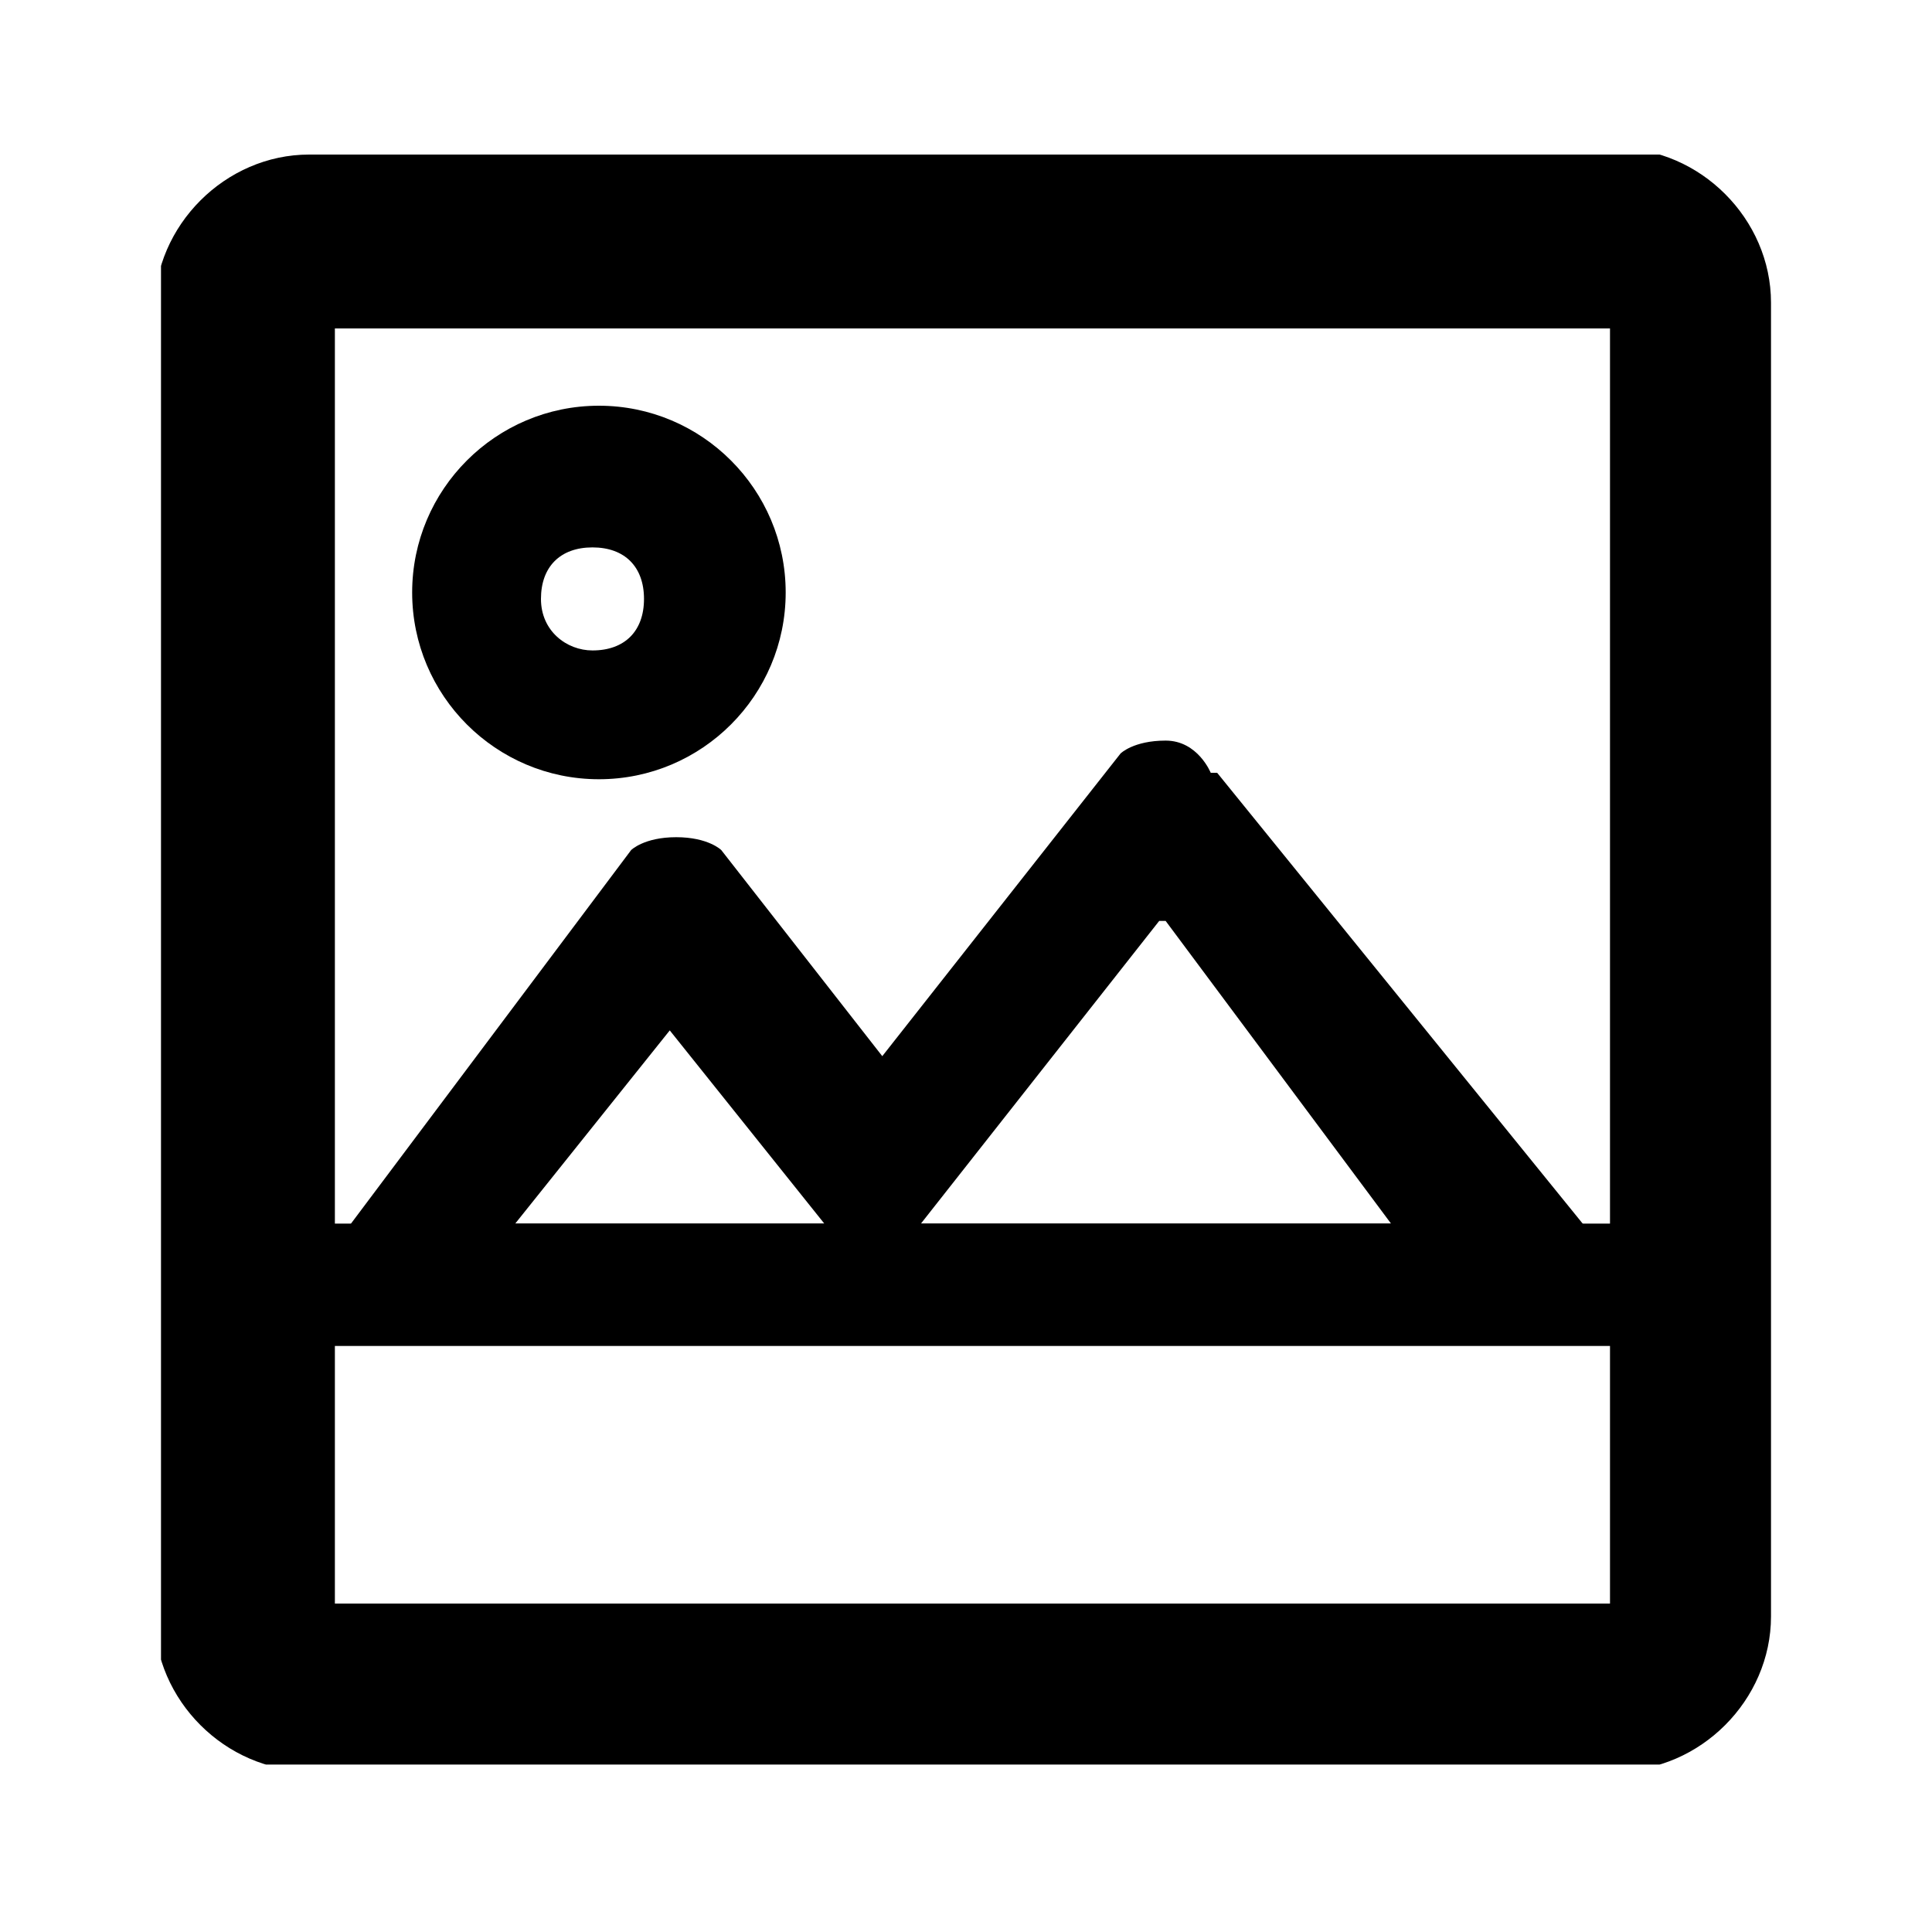
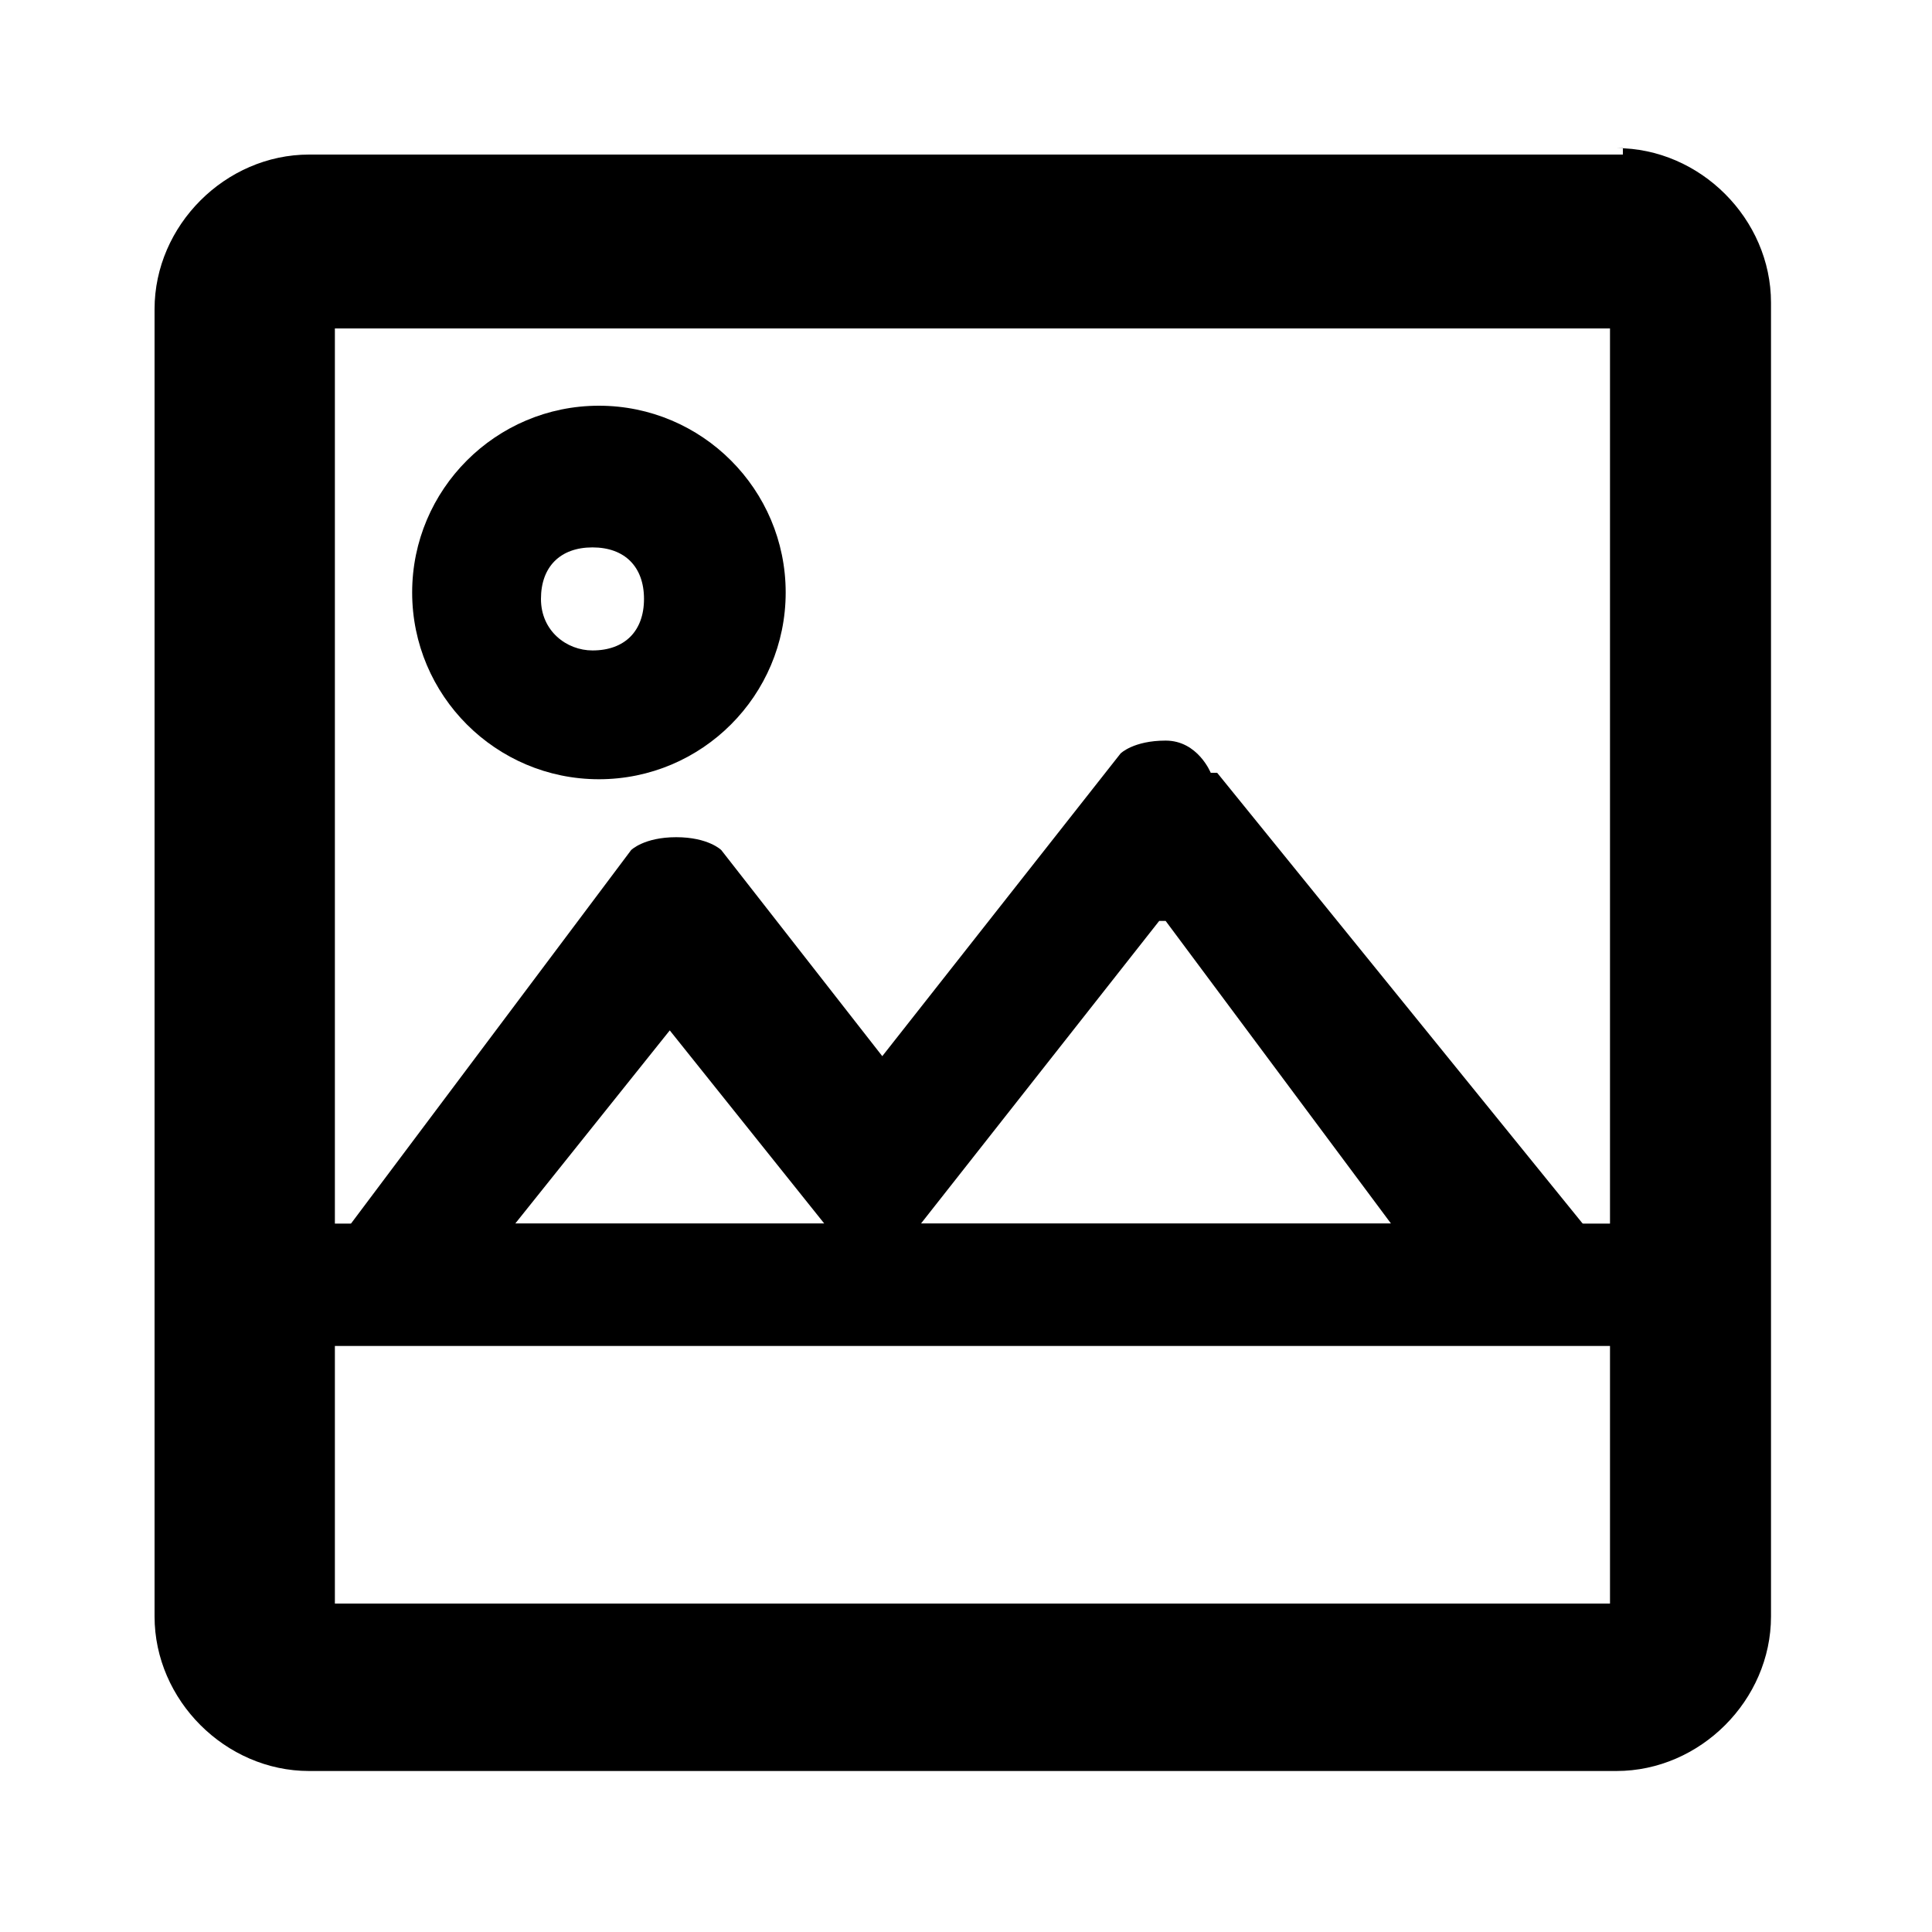
<svg xmlns="http://www.w3.org/2000/svg" id="Layer_2" version="1.1" viewBox="0 0 30 30">
-   <defs>
-     <clipPath id="clippath">
-       <rect x="2.5" y="2.4" width="25" height="25" fill="none" />
-     </clipPath>
-   </defs>
-   <g clip-path="url(#clippath)">
-     <g>
-       <path fill="currentColor" d="M25.2,2.4H4.8c-1.3,0-2.4,1.1-2.4,2.4v20.3c0,1.3,1.1,2.4,2.4,2.4h20.3c1.3,0,2.4-1.1,2.4-2.4V4.7c0-1.3-1.1-2.4-2.4-2.4h.1ZM25,24.9H5.2v-4h19.8v4ZM25,19H5.2V5.1h19.8v13.9Z" />
-       <path fill="currentColor" d="M18.8,12s-.2-.5-.7-.5-.7.2-.7.2l-3.7,4.7-2.5-3.2s-.2-.2-.7-.2-.7.2-.7.2l-4.5,6,19.6.2-6-7.4h0ZM8,19l2.4-3,2.4,3s-4.8,0-4.8,0ZM18.1,14.3l3.5,4.7h-7.3l3.7-4.7h.1Z" />
-       <path fill="currentColor" d="M9.3,6.3c-1.6,0-2.9,1.3-2.9,2.9s1.3,2.9,2.9,2.9,2.9-1.3,2.9-2.9-1.3-2.9-2.9-2.9ZM9.2,10.1c-.4,0-.8-.3-.8-.8s.3-.8.8-.8.8.3.8.8-.3.8-.8.8Z" />
-     </g>
+   <g>
+     <path fill="currentColor" d="M25.2,2.4H4.8c-1.3,0-2.4,1.1-2.4,2.4v20.3c0,1.3,1.1,2.4,2.4,2.4h20.3c1.3,0,2.4-1.1,2.4-2.4V4.7c0-1.3-1.1-2.4-2.4-2.4h.1ZM25,24.9H5.2v-4h19.8v4ZM25,19H5.2V5.1h19.8v13.9Z" />
+     <path fill="currentColor" d="M18.8,12s-.2-.5-.7-.5-.7.2-.7.2l-3.7,4.7-2.5-3.2s-.2-.2-.7-.2-.7.2-.7.2l-4.5,6,19.6.2-6-7.4h0ZM8,19l2.4-3,2.4,3s-4.8,0-4.8,0ZM18.1,14.3l3.5,4.7h-7.3l3.7-4.7h.1Z" />
+     <path fill="currentColor" d="M9.3,6.3c-1.6,0-2.9,1.3-2.9,2.9s1.3,2.9,2.9,2.9,2.9-1.3,2.9-2.9-1.3-2.9-2.9-2.9ZM9.2,10.1c-.4,0-.8-.3-.8-.8s.3-.8.8-.8.8.3.8.8-.3.8-.8.8Z" />
  </g>
</svg>
